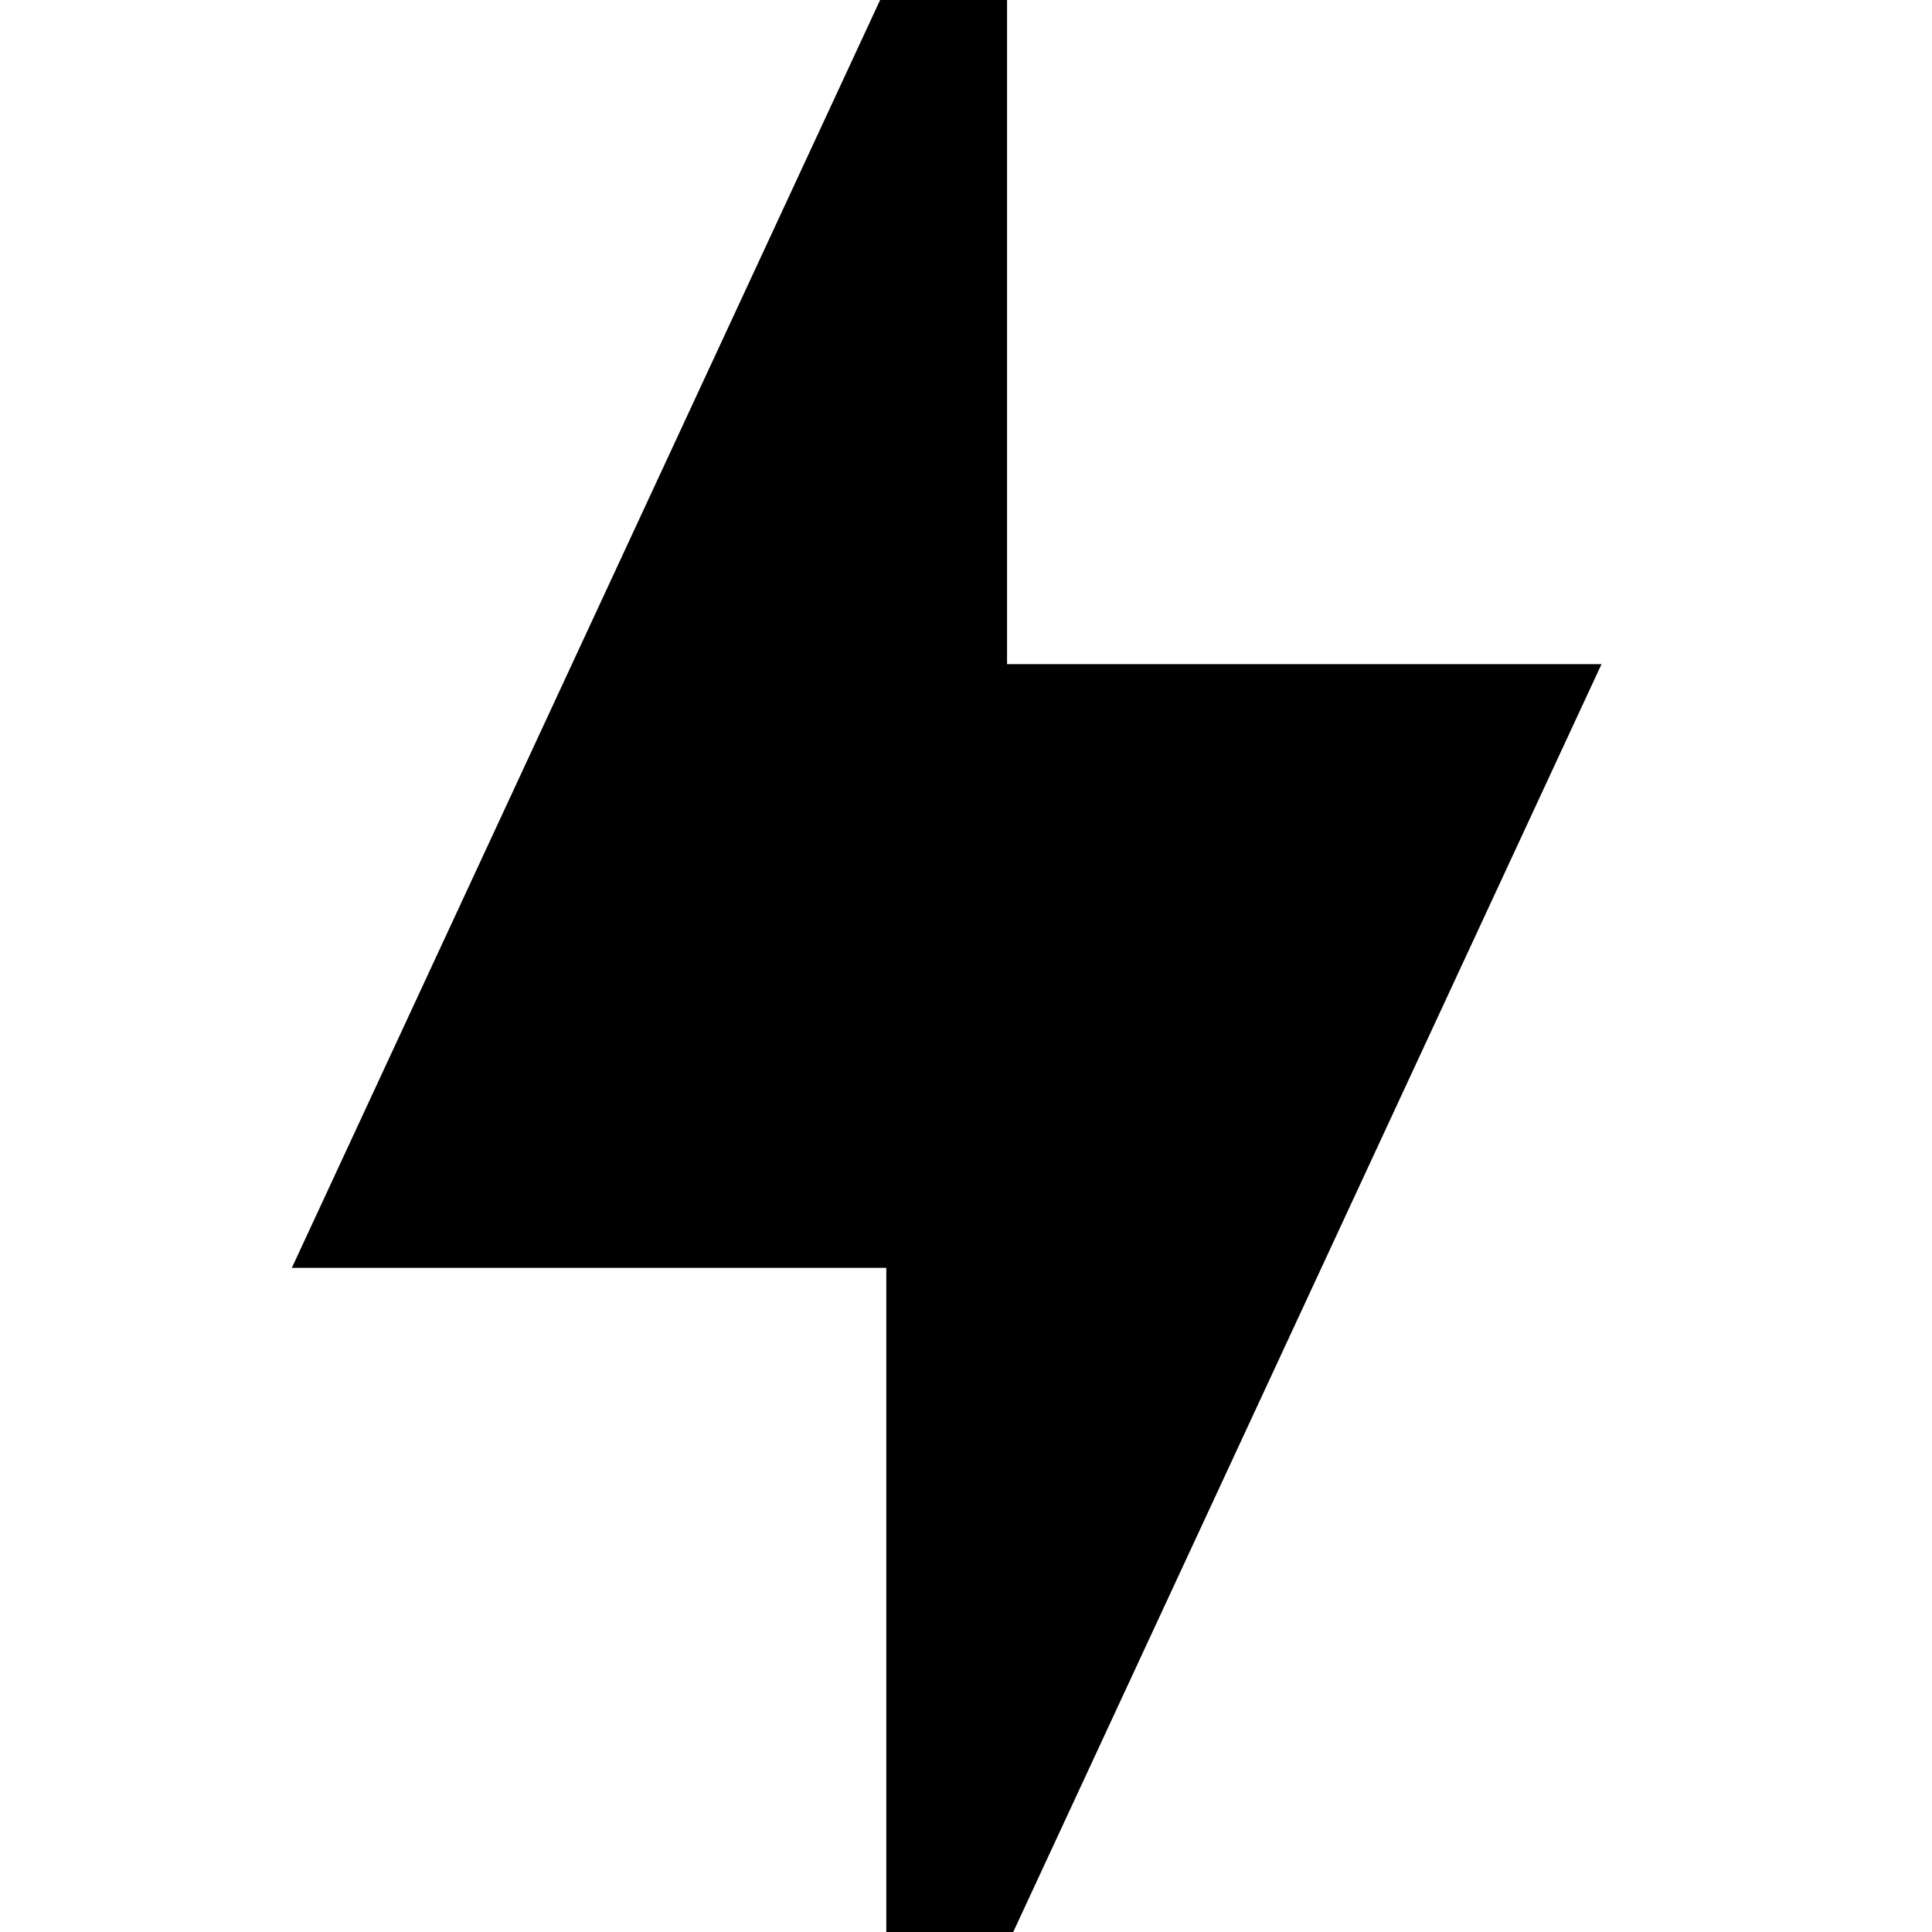
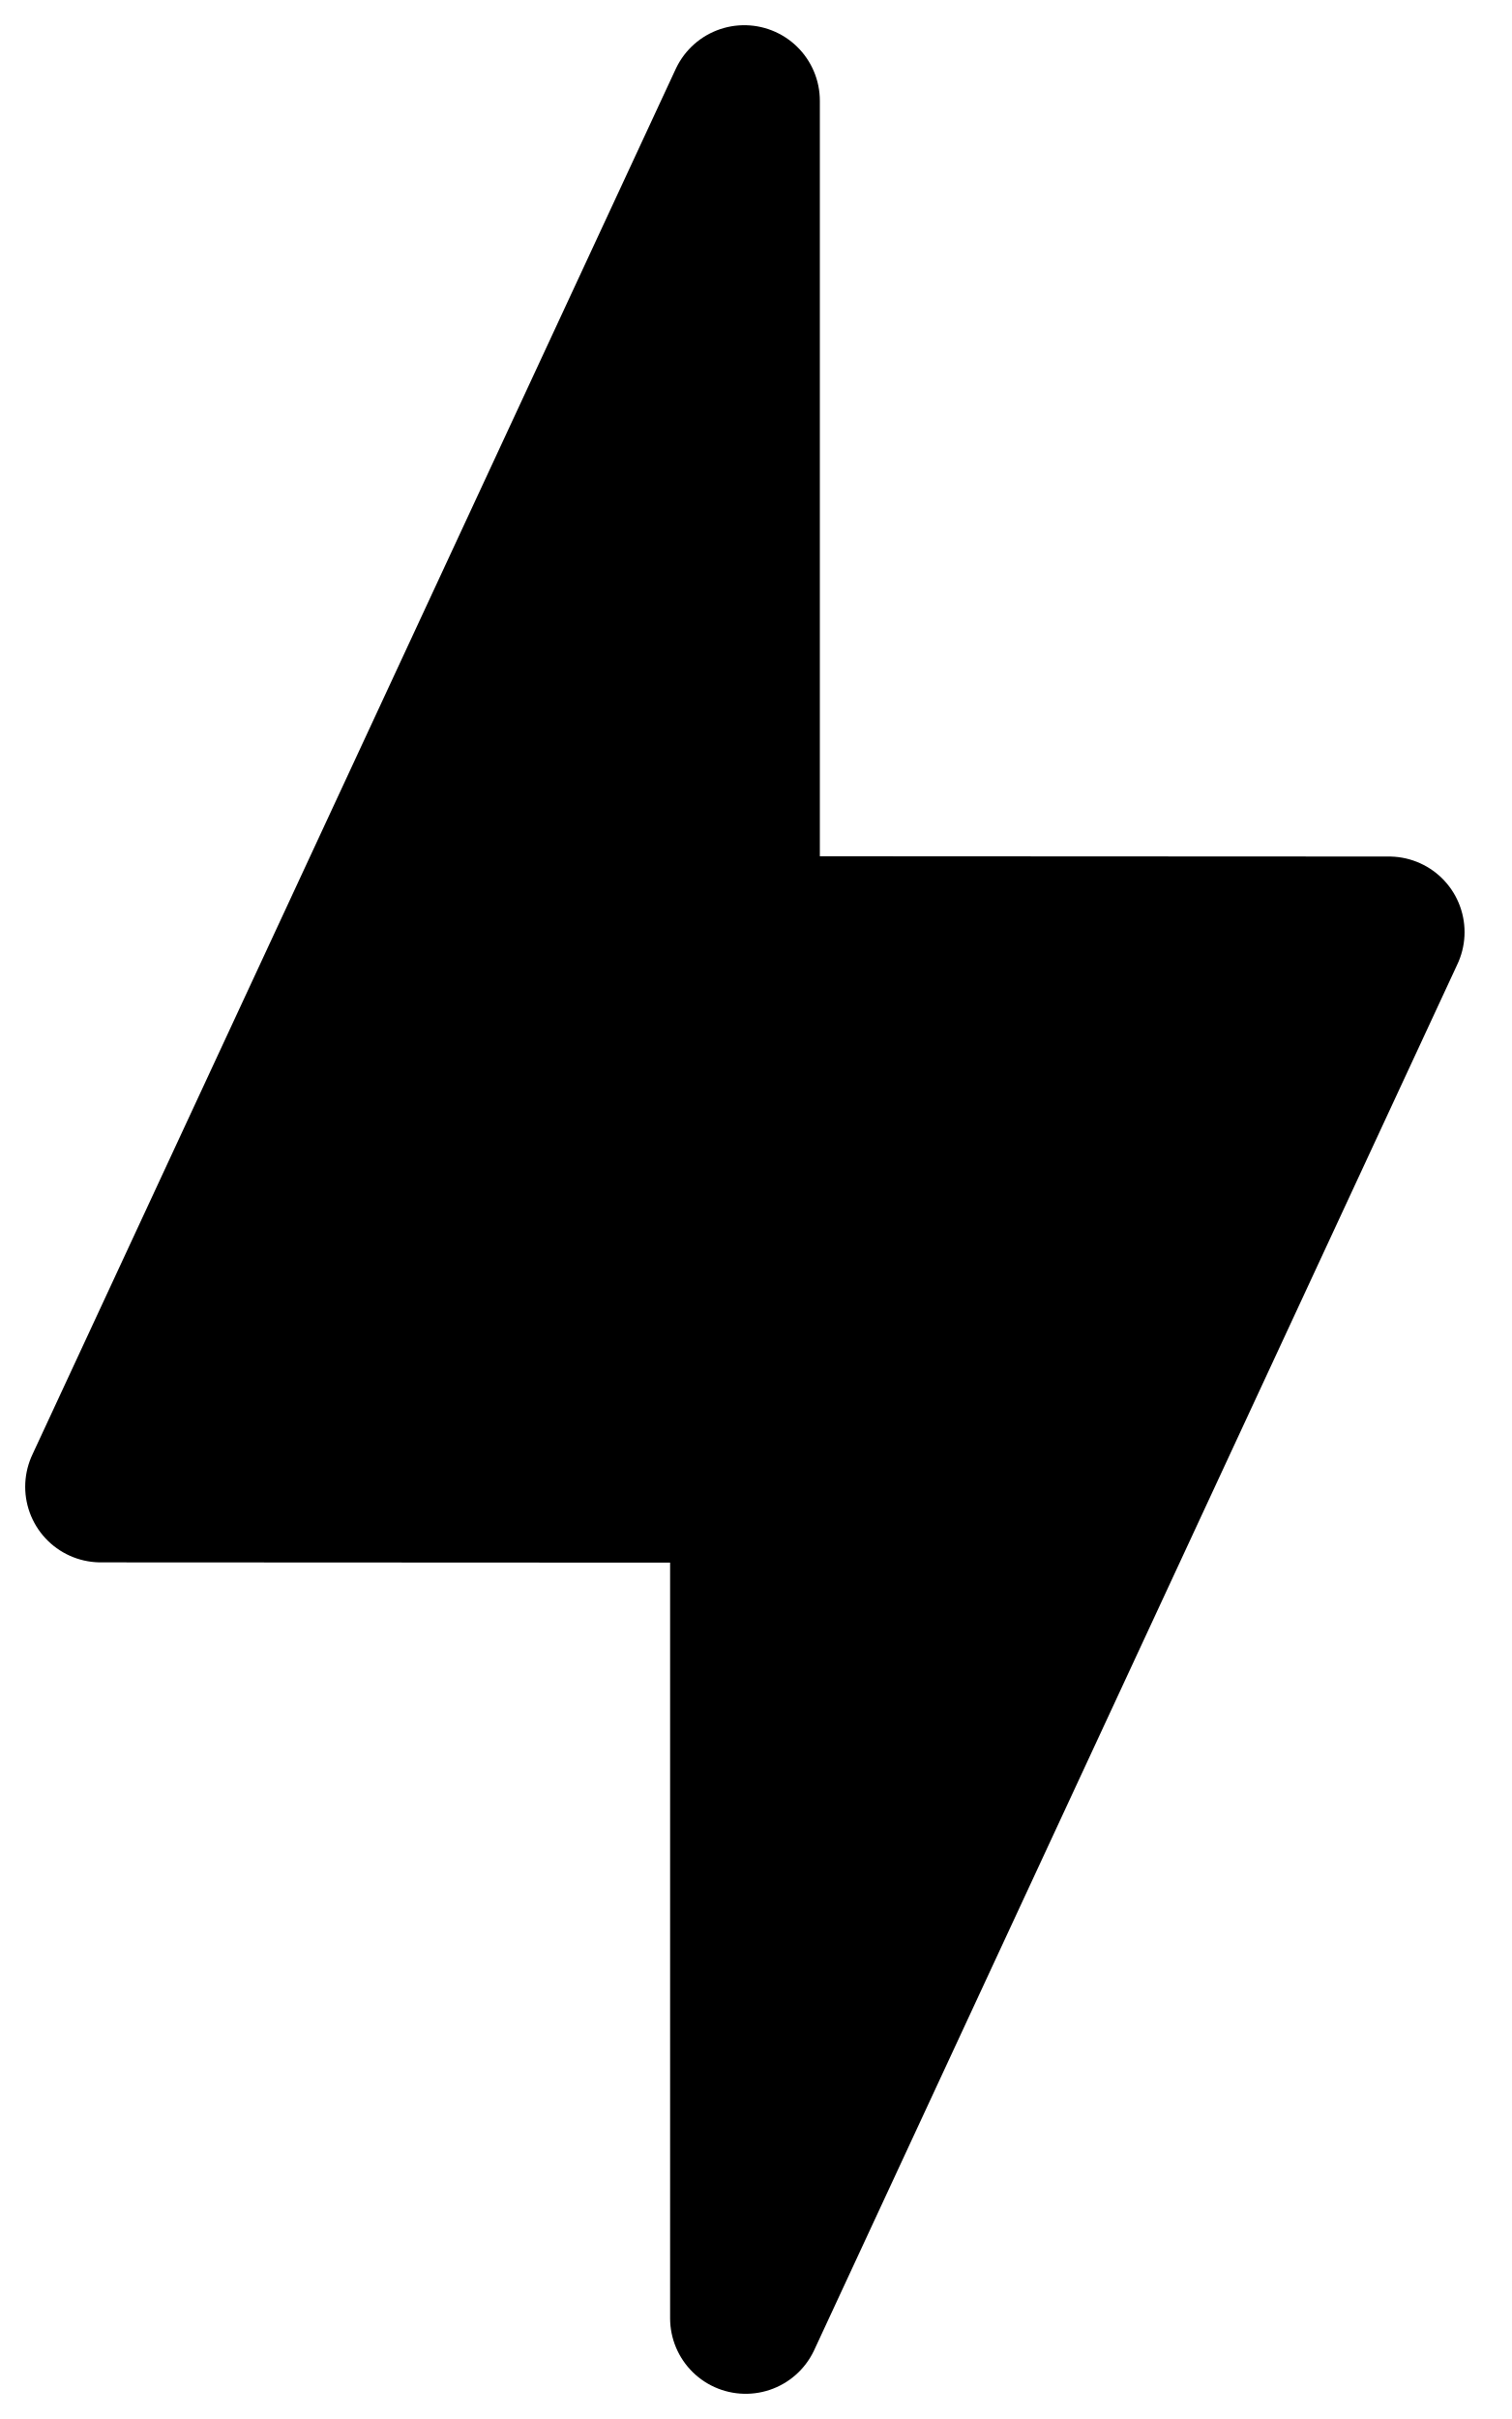
- <svg xmlns="http://www.w3.org/2000/svg" class="svg-bolt svg-icon" viewBox="0 0 20 20">
-   <g stroke-width="1.25" fill="#000" stroke="#000">
-     <polygon points="15.6,7.5 9.8,7.5 9.8,0 4,12.5 9.8,12.5 9.8,20 " />
-   </g>
+ <svg xmlns="http://www.w3.org/2000/svg" width="15px" height="24px" viewBox="-1 -1 15 24" version="1.1">
+   <defs />
+   <polygon id="Stroke-1" stroke="#000000" stroke-width="1.5" stroke-linejoin="round" fill="#000000" fill-rule="evenodd" transform="translate(6.3921, 11) scale(-1, 1) rotate(-180) translate(-6.3921, -11) " points="6.386 13.755 6.386 22 0 8.249 6.4 8.246 6.4 0 12.784 13.752" />
</svg>
